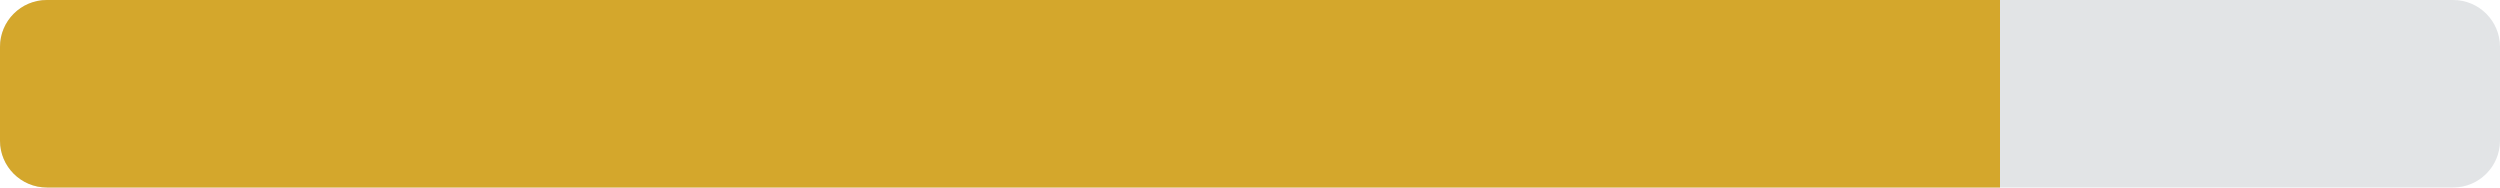
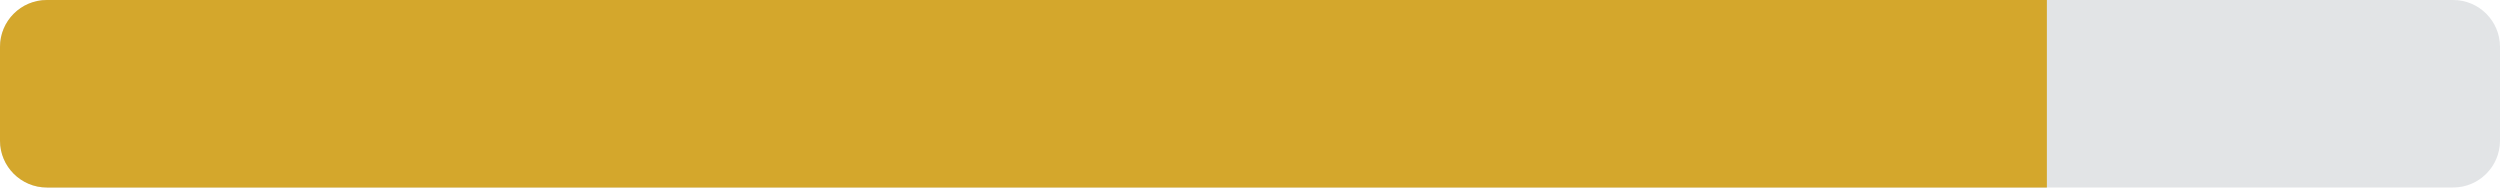
- <svg xmlns="http://www.w3.org/2000/svg" width="160" height="12" viewBox="0 0 160 12" role="img" aria-label="azure avm-res-web-site: 79 of 99 variables covered (partial)">
+ <svg xmlns="http://www.w3.org/2000/svg" width="160" height="12" viewBox="0 0 160 12" role="img" aria-label="azure avm-res-web-site: 81 of 99 variables covered (partial)">
  <clipPath id="r">
    <rect width="160" height="12" rx="3" />
  </clipPath>
  <g clip-path="url(#r)">
    <rect width="160" height="12" fill="#8c959f" fill-opacity="0.25" />
-     <rect width="128" height="12" fill="#d4a72c" />
+     <rect width="131" height="12" fill="#d4a72c" />
  </g>
</svg>
